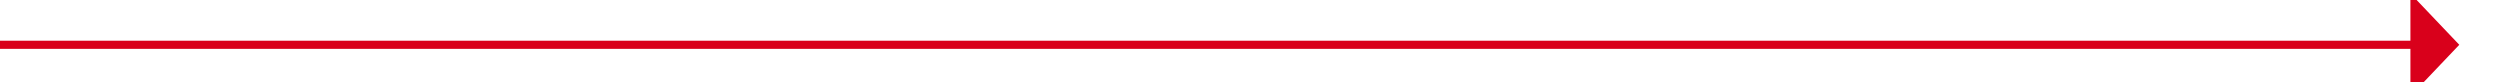
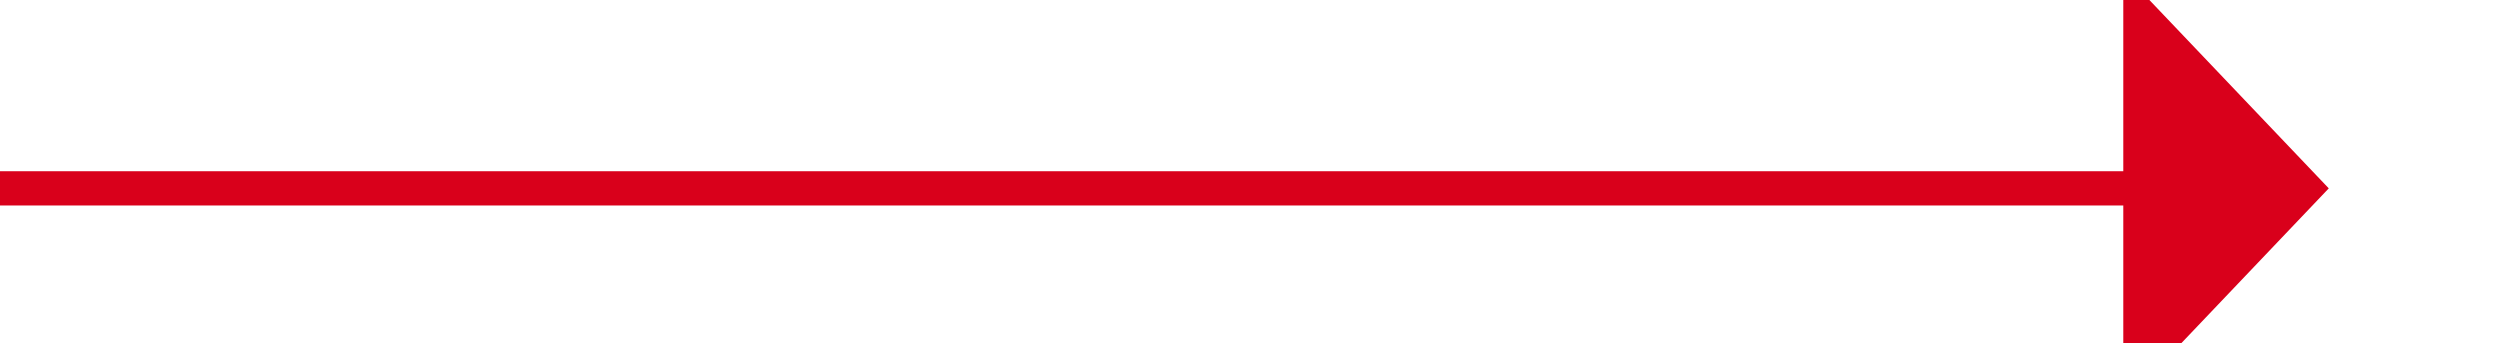
- <svg xmlns="http://www.w3.org/2000/svg" version="1.1" width="307px" height="10px" preserveAspectRatio="xMinYMid meet" viewBox="489 958  307 8">
-   <path d="M 489 962.5  L 786 962.5  " stroke-width="1" stroke="#d9001b" fill="none" />
-   <path d="M 785 968.8  L 791 962.5  L 785 956.2  L 785 968.8  Z " fill-rule="nonzero" fill="#d9001b" stroke="none" />
+ <svg xmlns="http://www.w3.org/2000/svg" version="1.1" width="73px" height="10px" preserveAspectRatio="xMinYMid meet" viewBox="350 958  73 8">
+   <path d="M 350 962.5  L 413 962.5  " stroke-width="1" stroke="#d9001b" fill="none" />
+   <path d="M 412 968.8  L 418 962.5  L 412 956.2  L 412 968.8  Z " fill-rule="nonzero" fill="#d9001b" stroke="none" />
</svg>
